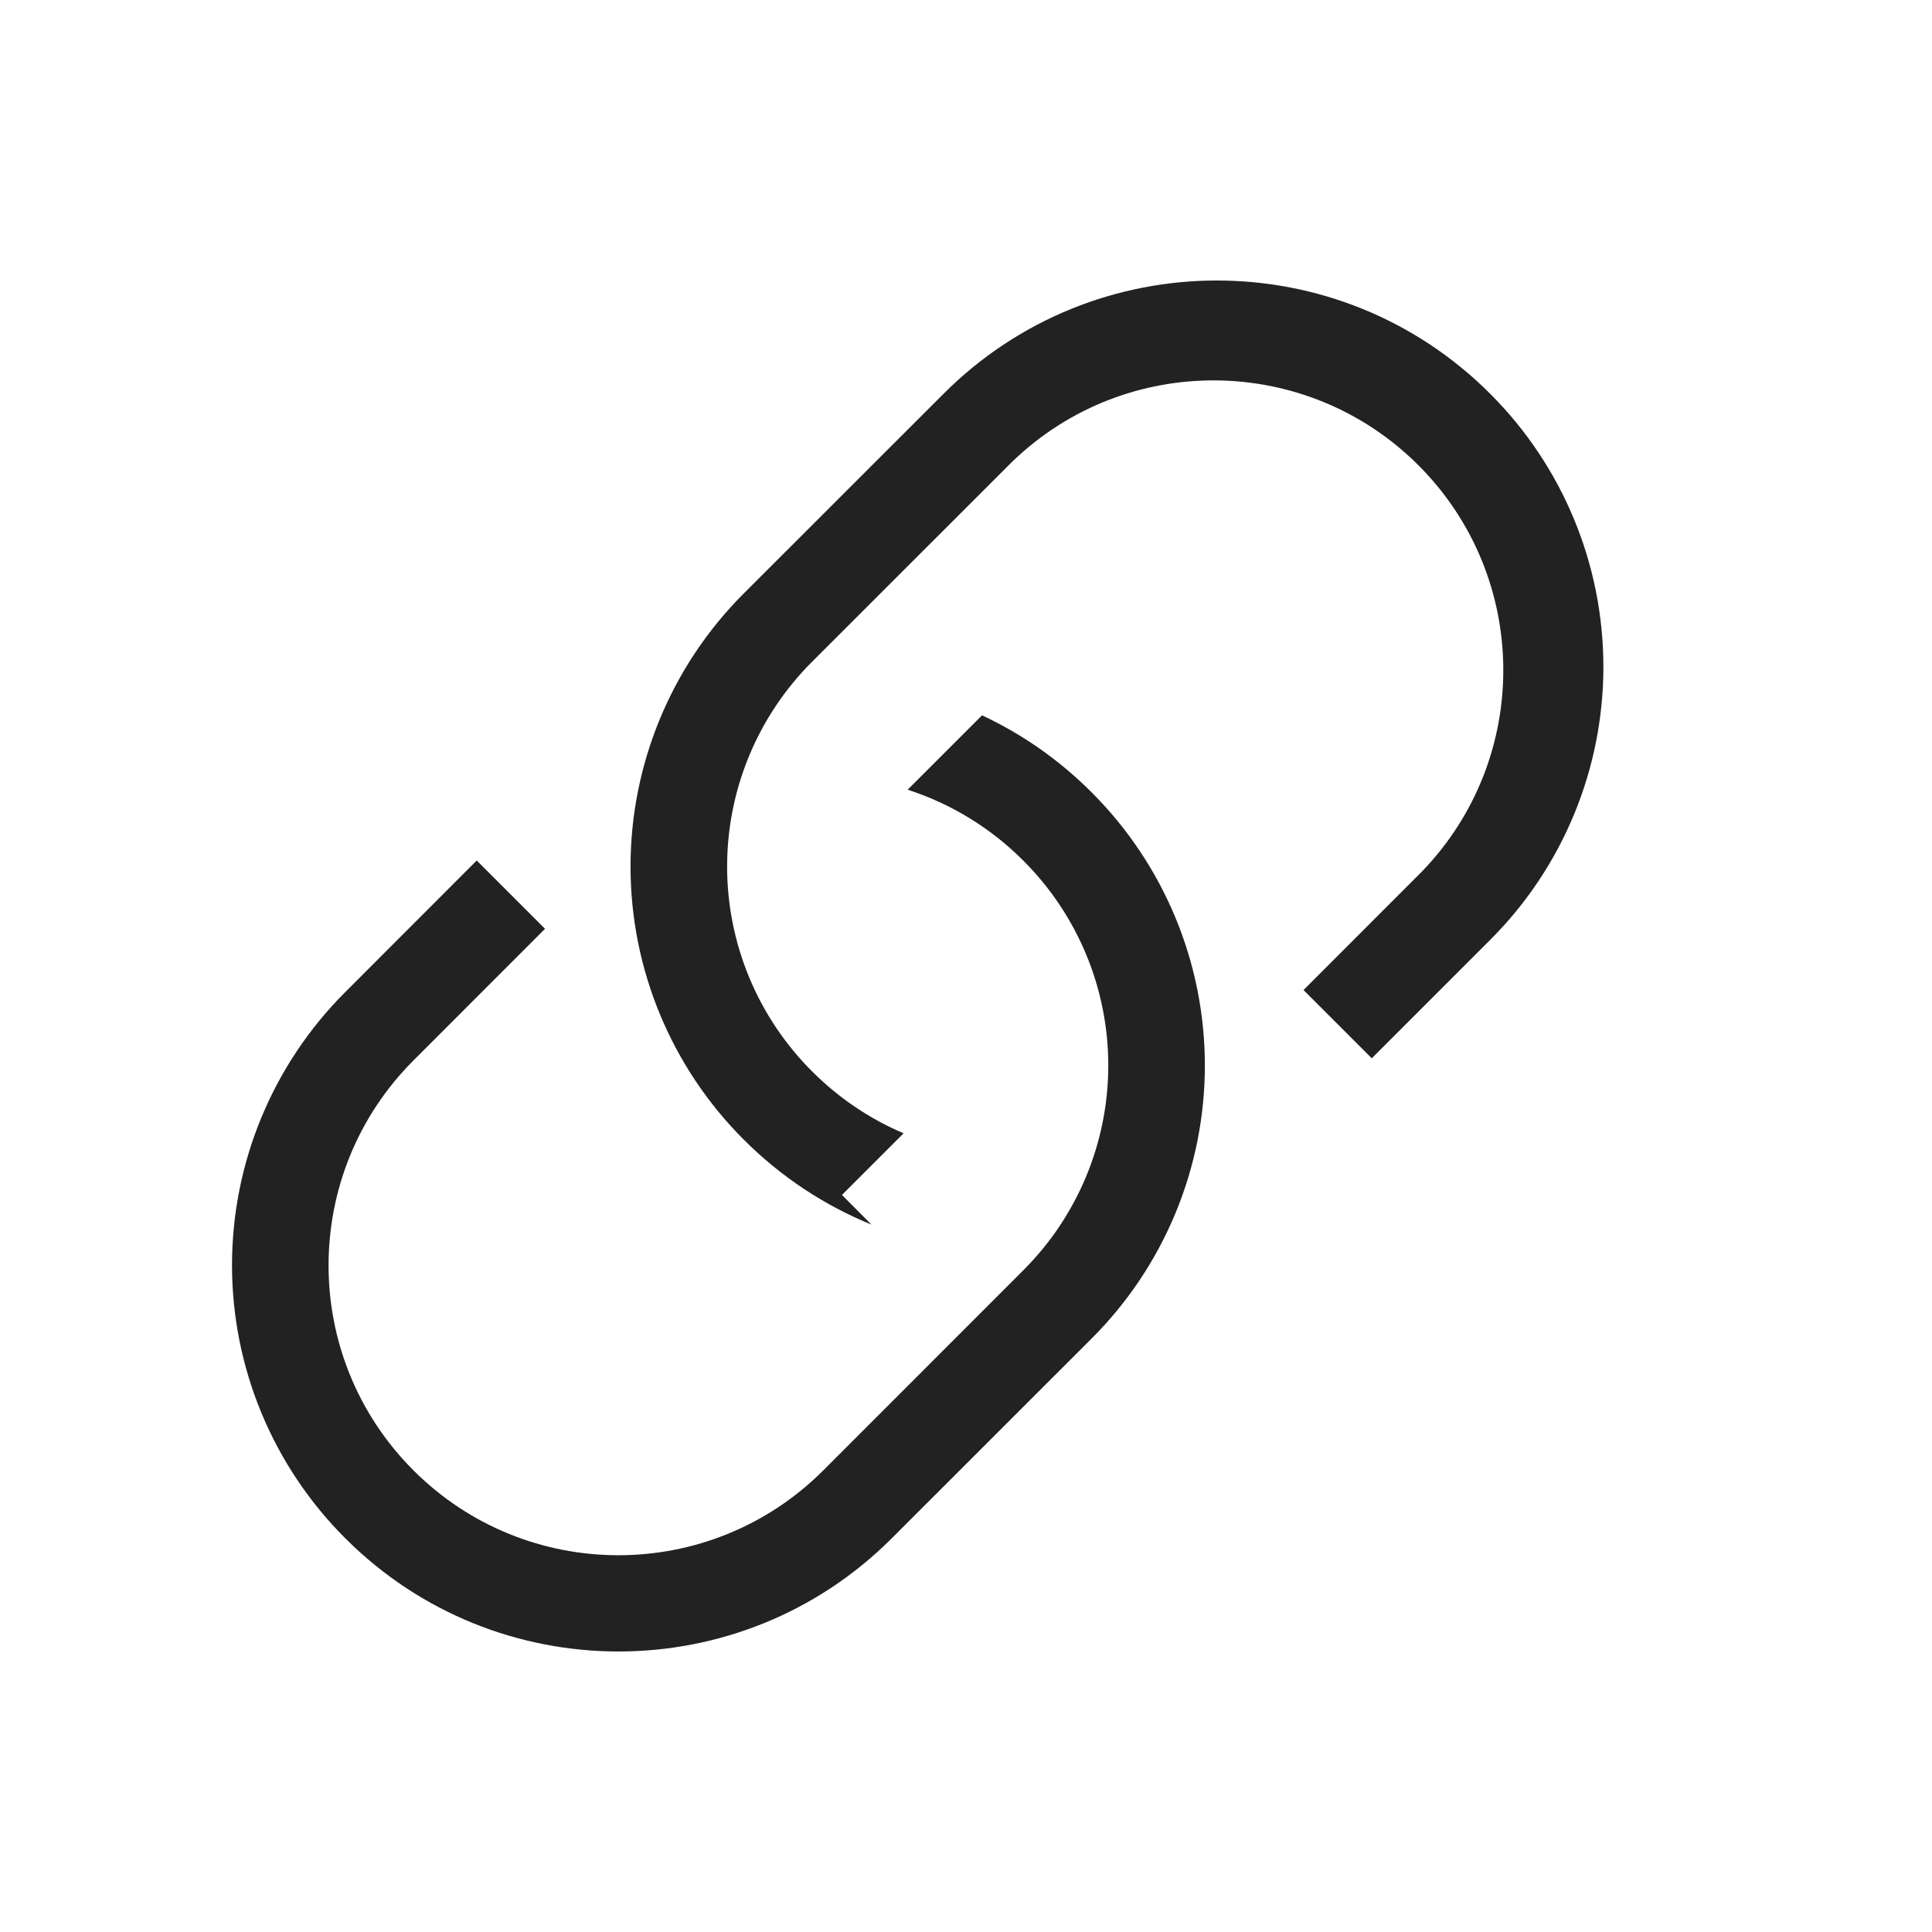
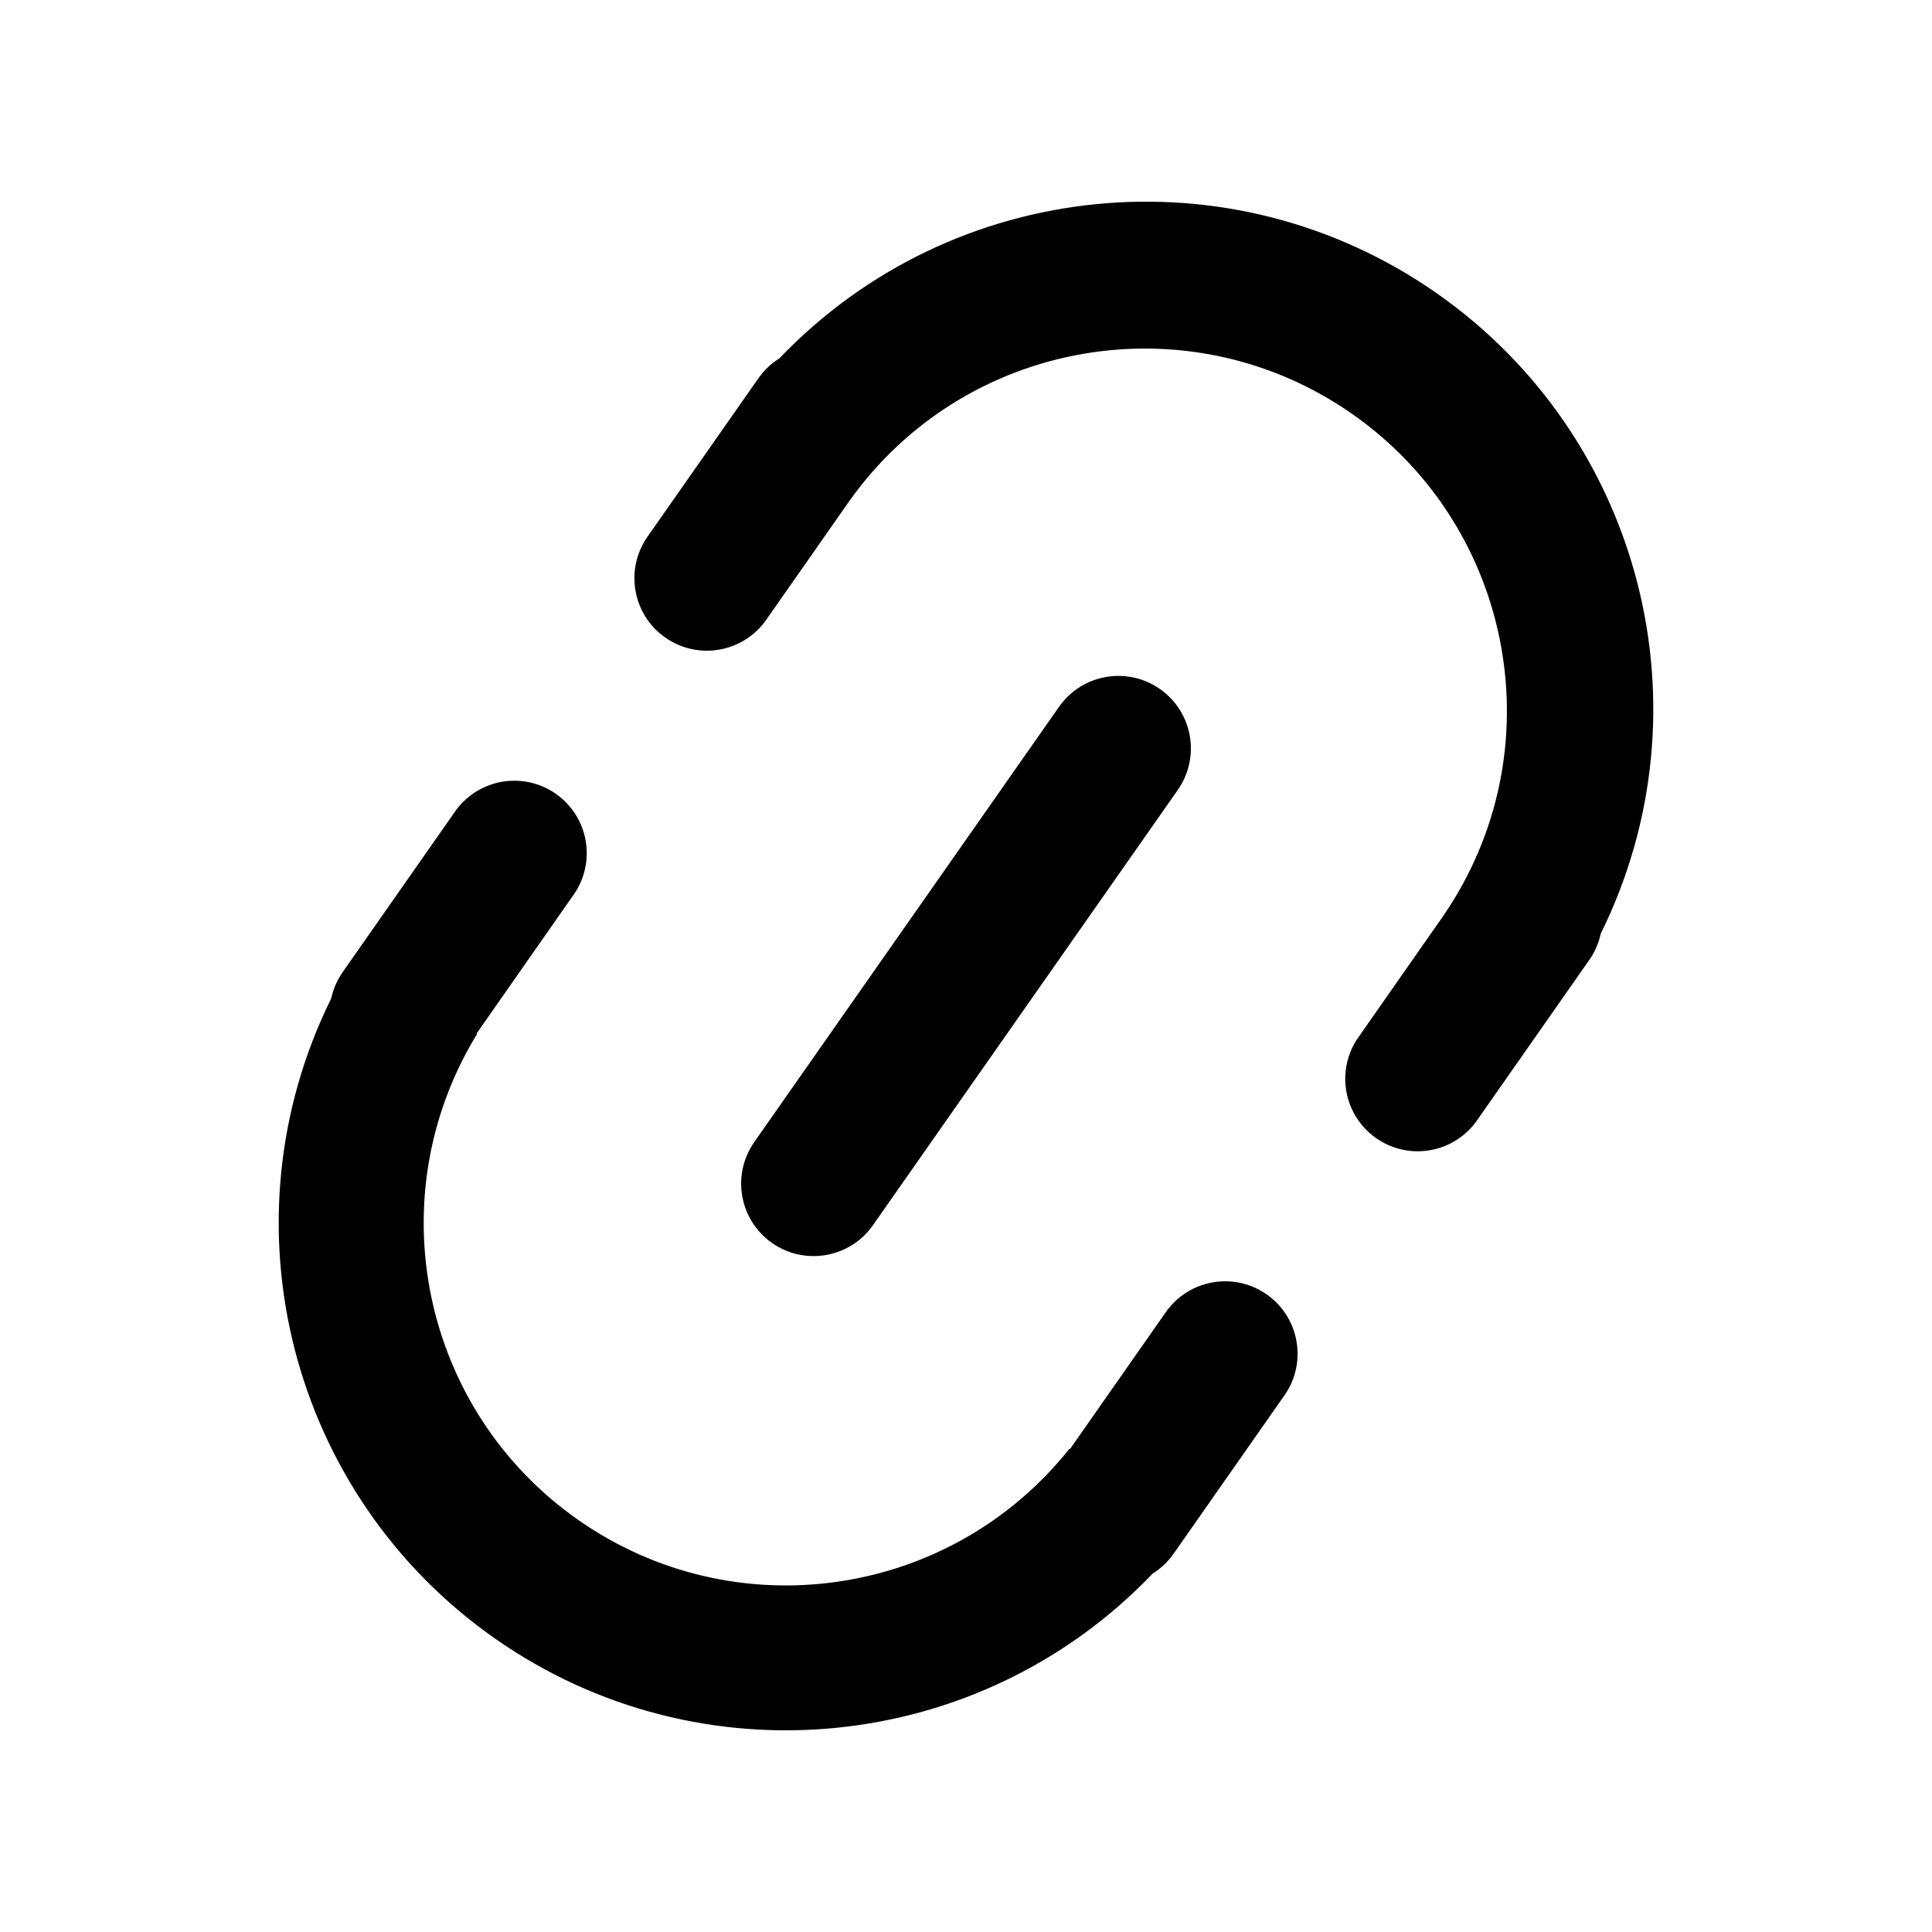
<svg xmlns="http://www.w3.org/2000/svg" width="20" height="20" viewBox="0 0 20 20">
-   <g fill="#222" fill-rule="evenodd">
-     <path d="M14.2 10.956l1.227-1.227a3.995 3.995 0 0 0-.002-5.654 4 4 0 0 0-5.654-.002L7.698 6.145a3.995 3.995 0 0 0 .003 5.654c.39.39.84.682 1.32.878l-.305-.307.638-.638a2.99 2.99 0 0 1-.946-.64 2.995 2.995 0 0 1-.003-4.24l2.073-2.072a3 3 0 0 1 4.242 4.242l-1.226 1.227.707.707z" />
-     <path d="M10.166 7.405c.41.192.795.457 1.133.796a3.995 3.995 0 0 1 .003 5.654l-2.073 2.072a4 4 0 0 1-5.654-.002 3.995 3.995 0 0 1-.002-5.654l1.362-1.363.707.707-1.362 1.363a3 3 0 0 0 4.243 4.243l2.072-2.073a2.995 2.995 0 0 0-.003-4.24 2.987 2.987 0 0 0-1.196-.733l.77-.77z" />
-   </g>
+   <path d="M11.077 15l.991-1.416a.75.75 0 1 1 1.229.86l-1.148 1.64a.748.748 0 0 1-.217.206 5.251 5.251 0 0 1-8.503-5.955c.02-.095.06-.189.12-.274l1.147-1.639a.75.75 0 1 1 1.228.86L4.933 10.7l.006.003a3.75 3.75 0 0 0 6.132 4.294l.006.004zm5.494-5.335a.748.748 0 0 1-.12.274l-1.147 1.639a.75.75 0 1 1-1.228-.86l.86-1.23a3.75 3.75 0 0 0-6.144-4.301l-.86 1.229a.75.75 0 0 1-1.229-.86l1.148-1.64a.748.748 0 0 1 .217-.206 5.251 5.251 0 0 1 8.503 5.955zm-4.563-2.532a.75.75 0 0 1 .184 1.045l-3.155 4.505a.75.75 0 1 1-1.229-.86l3.155-4.506a.75.75 0 0 1 1.045-.184z" fill="#000" fill-rule="evenodd" />
</svg>
